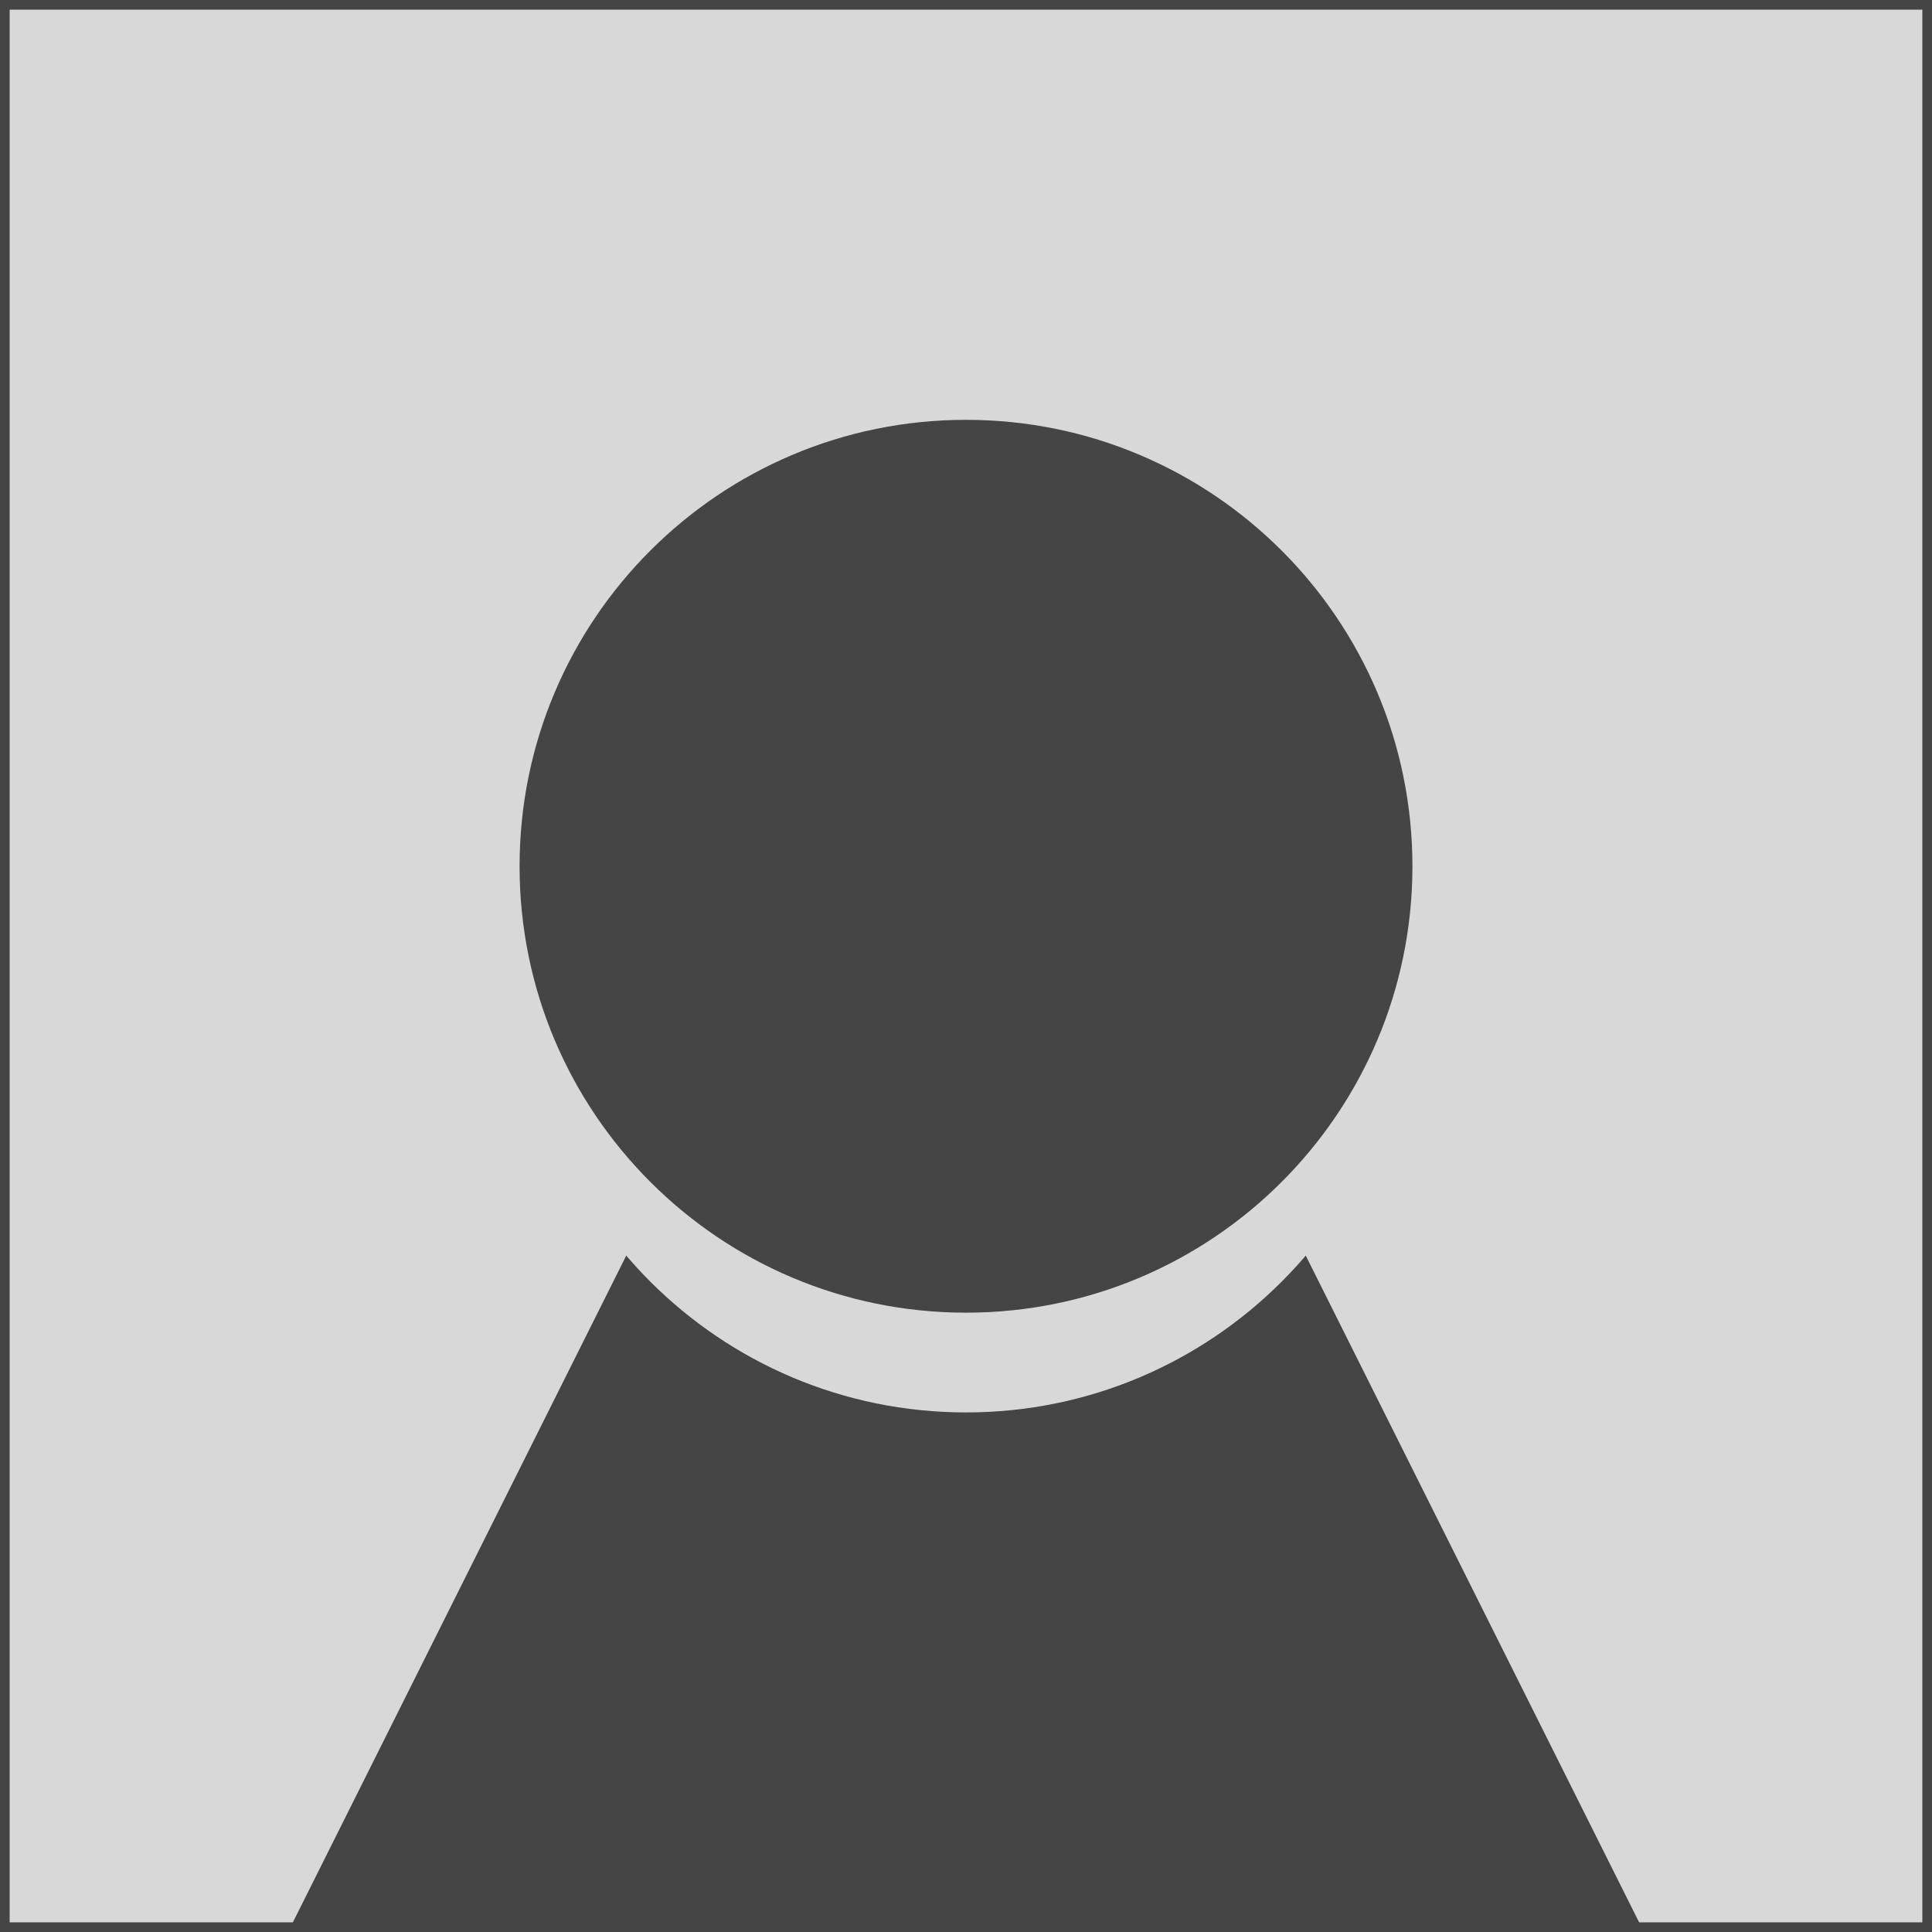
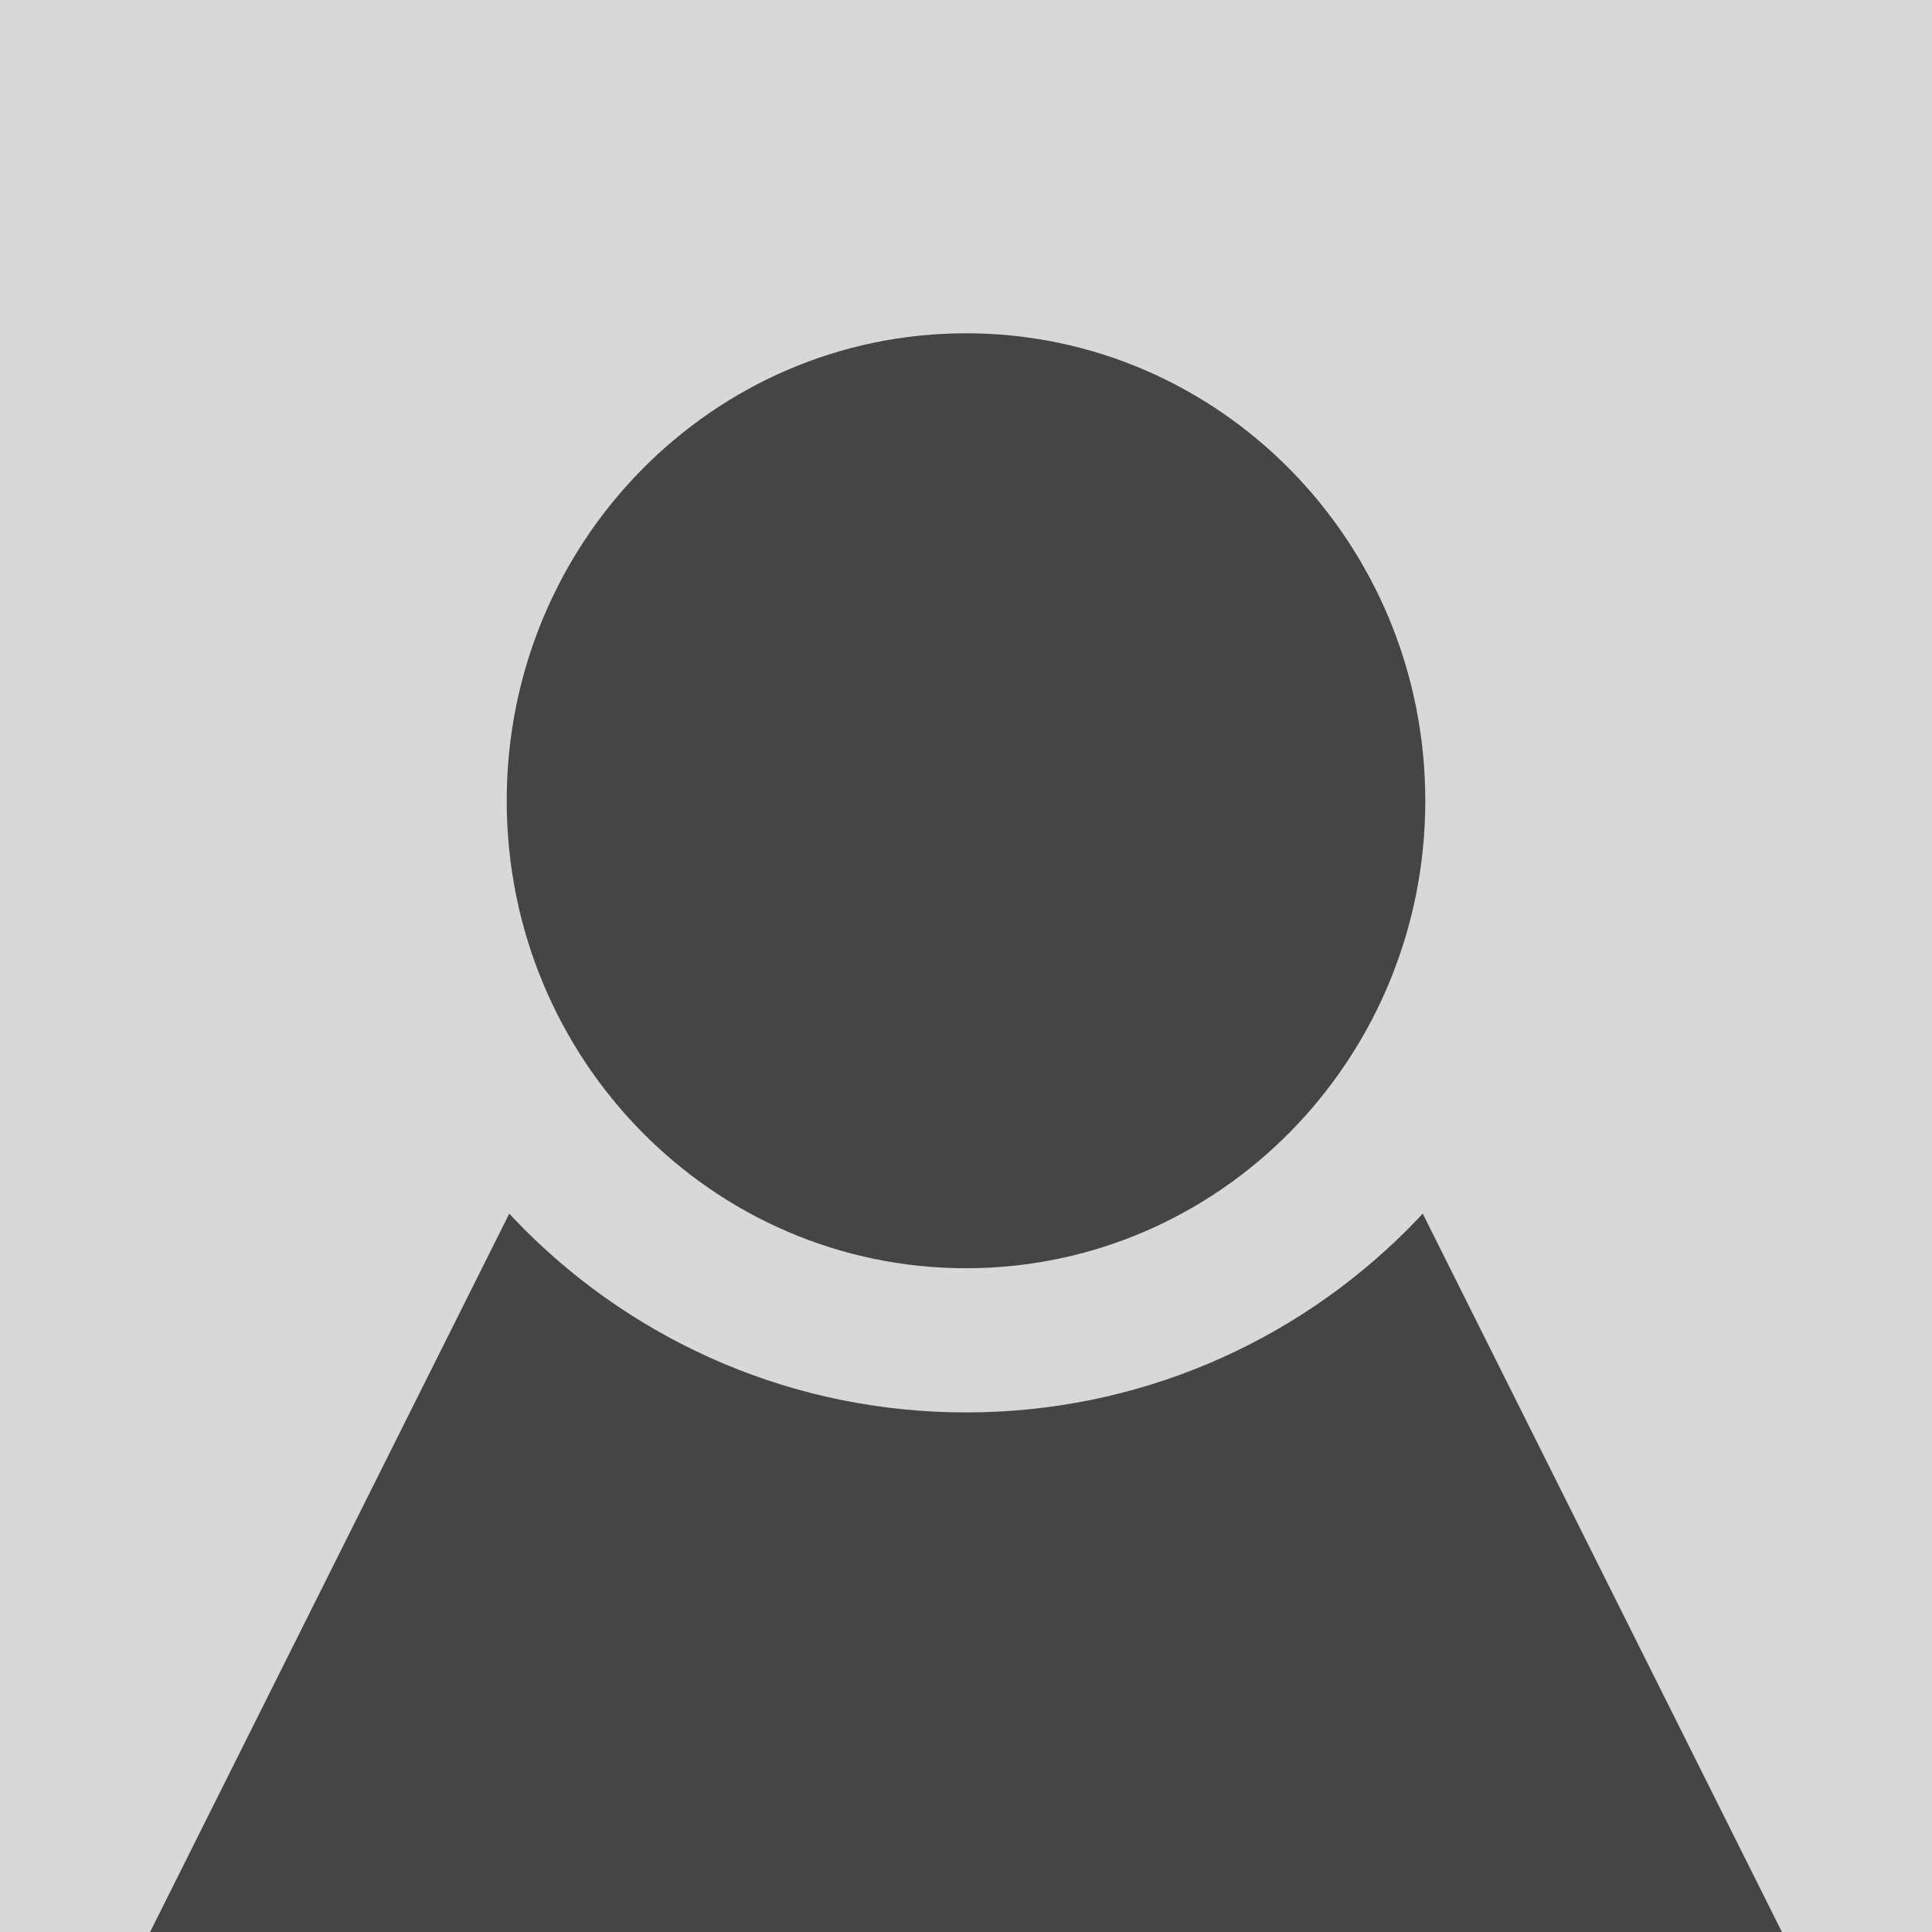
<svg xmlns="http://www.w3.org/2000/svg" xmlns:ns1="https://boxy-svg.com" viewBox="0 0 500 500">
-   <rect width="500" height="500" style="fill: rgb(216, 216, 216); stroke-width: 5px; stroke: rgb(69, 69, 69);" />
-   <path d="M 250 149.09 L 426.189 501.468 L 73.811 501.468 L 250 149.09 Z" style="fill: rgb(69, 69, 69);" ns1:shape="triangle 73.811 149.09 352.378 352.378 0.5 0 1@8f2579ac" />
-   <ellipse style="fill: rgb(216, 216, 216);" cx="250" cy="250" rx="115.534" ry="115.534" />
-   <ellipse style="fill: rgb(69, 69, 69);" cx="250" cy="224.186" rx="115.534" ry="115.534" />
+   <rect width="500" height="500" style="fill: rgb(216, 216, 216); stroke-width: 5px;" />
+   <path d="M 250.001 77.671 L 464.926 507.522 L 35.075 507.522 L 250.001 77.671 Z" style="fill: rgb(69, 69, 69);" ns1:shape="triangle 35.075 77.671 429.851 429.851 0.5 0 1@70921c2e" />
+   <ellipse style="fill: rgb(216, 216, 216);" cx="250" cy="203.995" rx="161.539" ry="161.539" />
+   <ellipse style="fill: rgb(69, 69, 69);" cx="250" cy="207.237" rx="118.863" ry="120.982" />
</svg>
